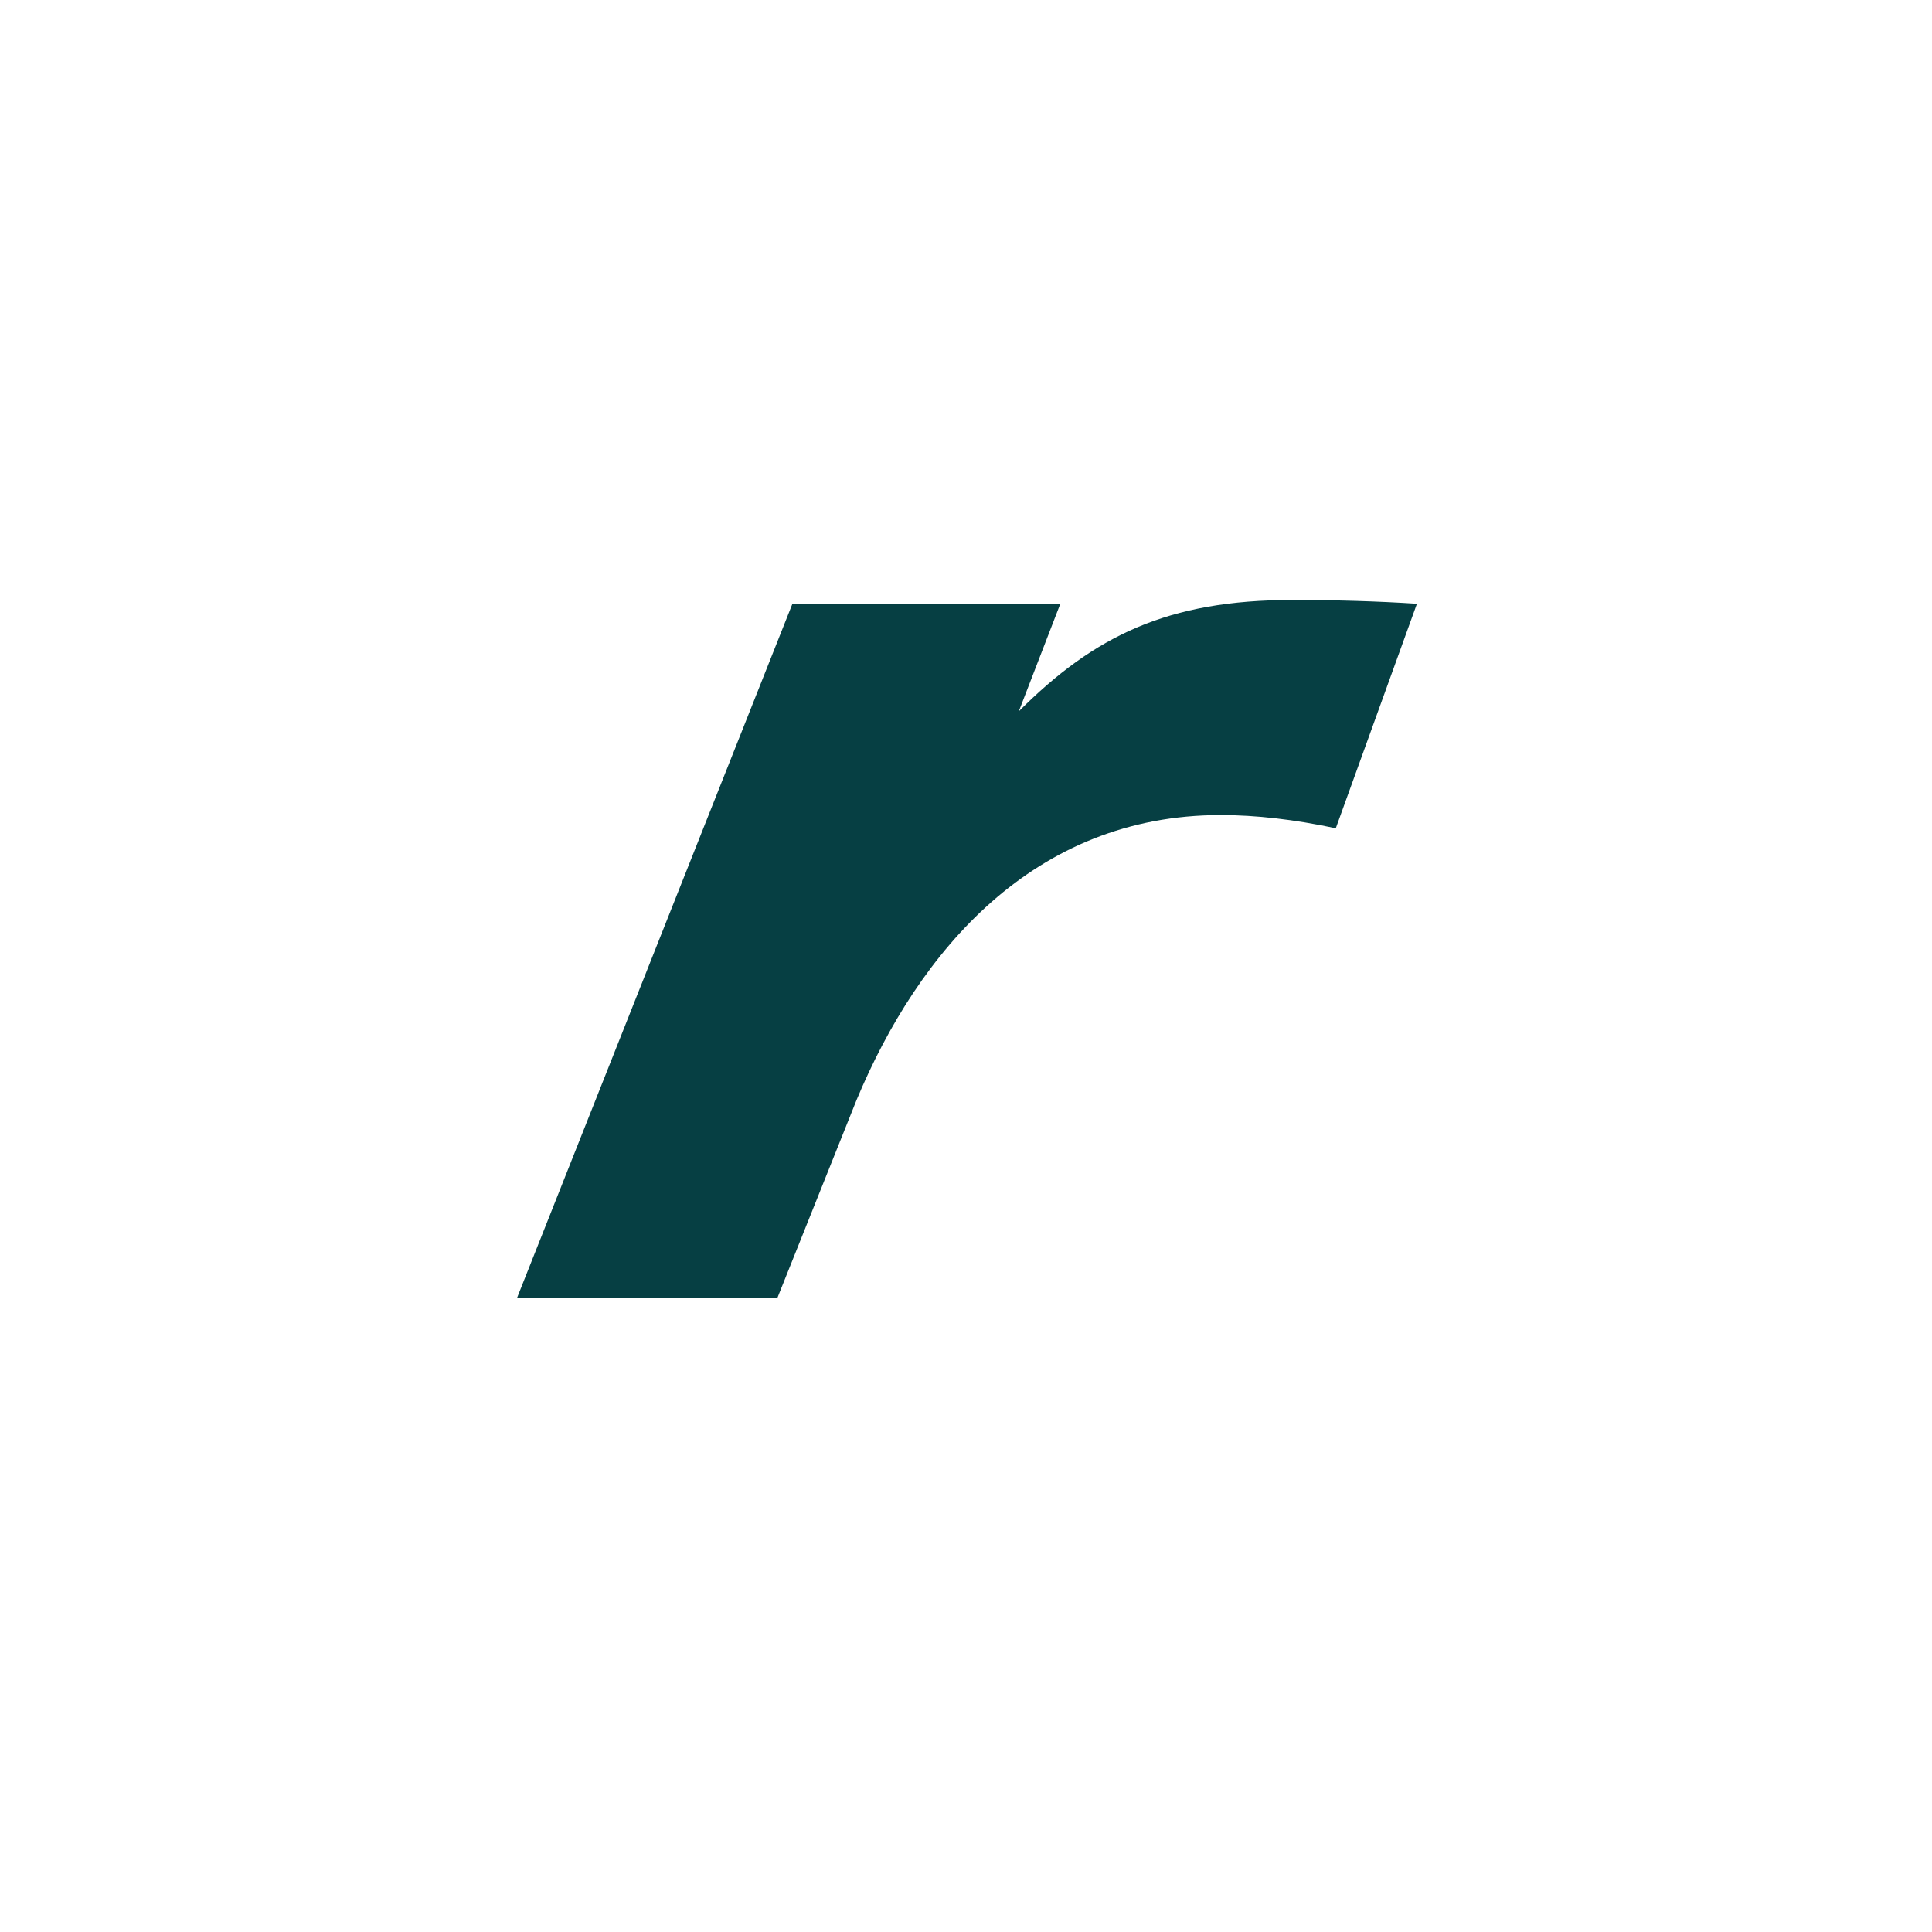
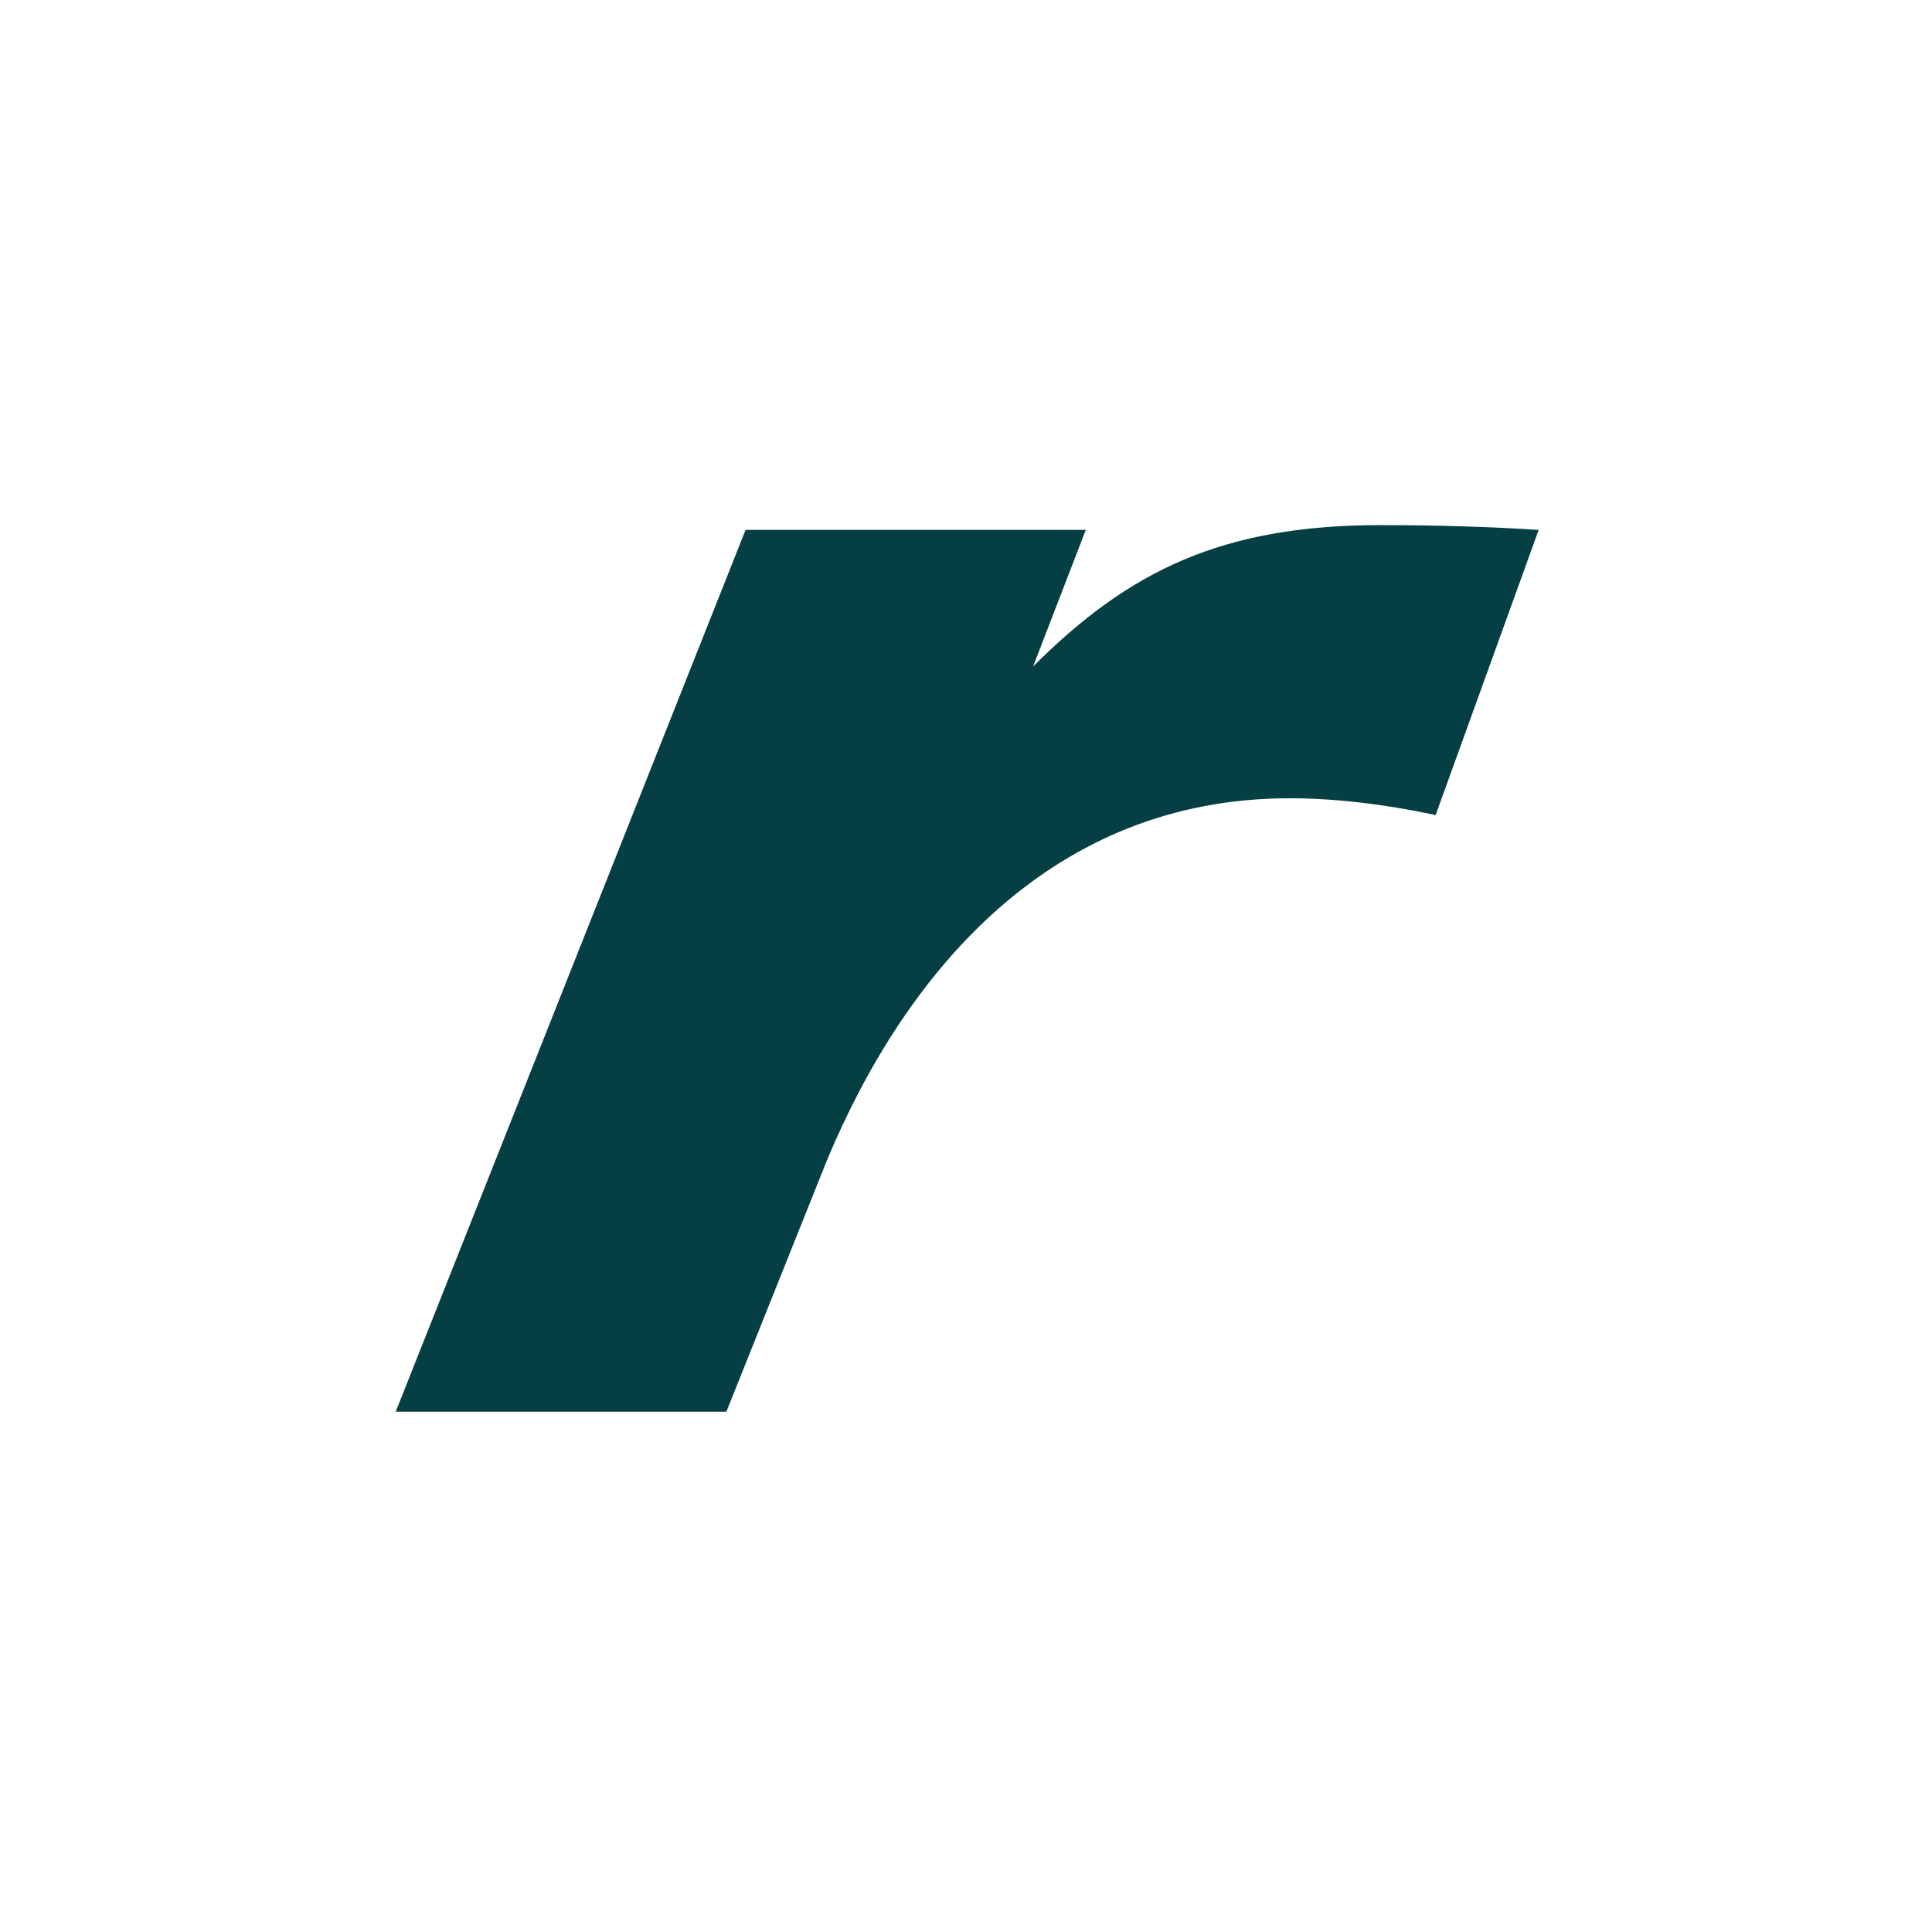
<svg xmlns="http://www.w3.org/2000/svg" viewBox="0 0 1024 1024" width="1024" height="1024">
-   <path fill="#063f43" d="M274 688 L420 320 H562 L540 377 C580 337 619 318 685 318 Q720 318 751 320 L708 439 Q675 432 647 432 C548 432 487 504 454 583 L412 688 Z" />
+   <path transform="translate(512 512) scale(1.27) translate(-512 -502)" fill="#063f43" d="M274 688 L420 320 H562 L540 377 C580 337 619 318 685 318 Q720 318 751 320 L708 439 Q675 432 647 432 C548 432 487 504 454 583 L412 688 Z" />
</svg>
